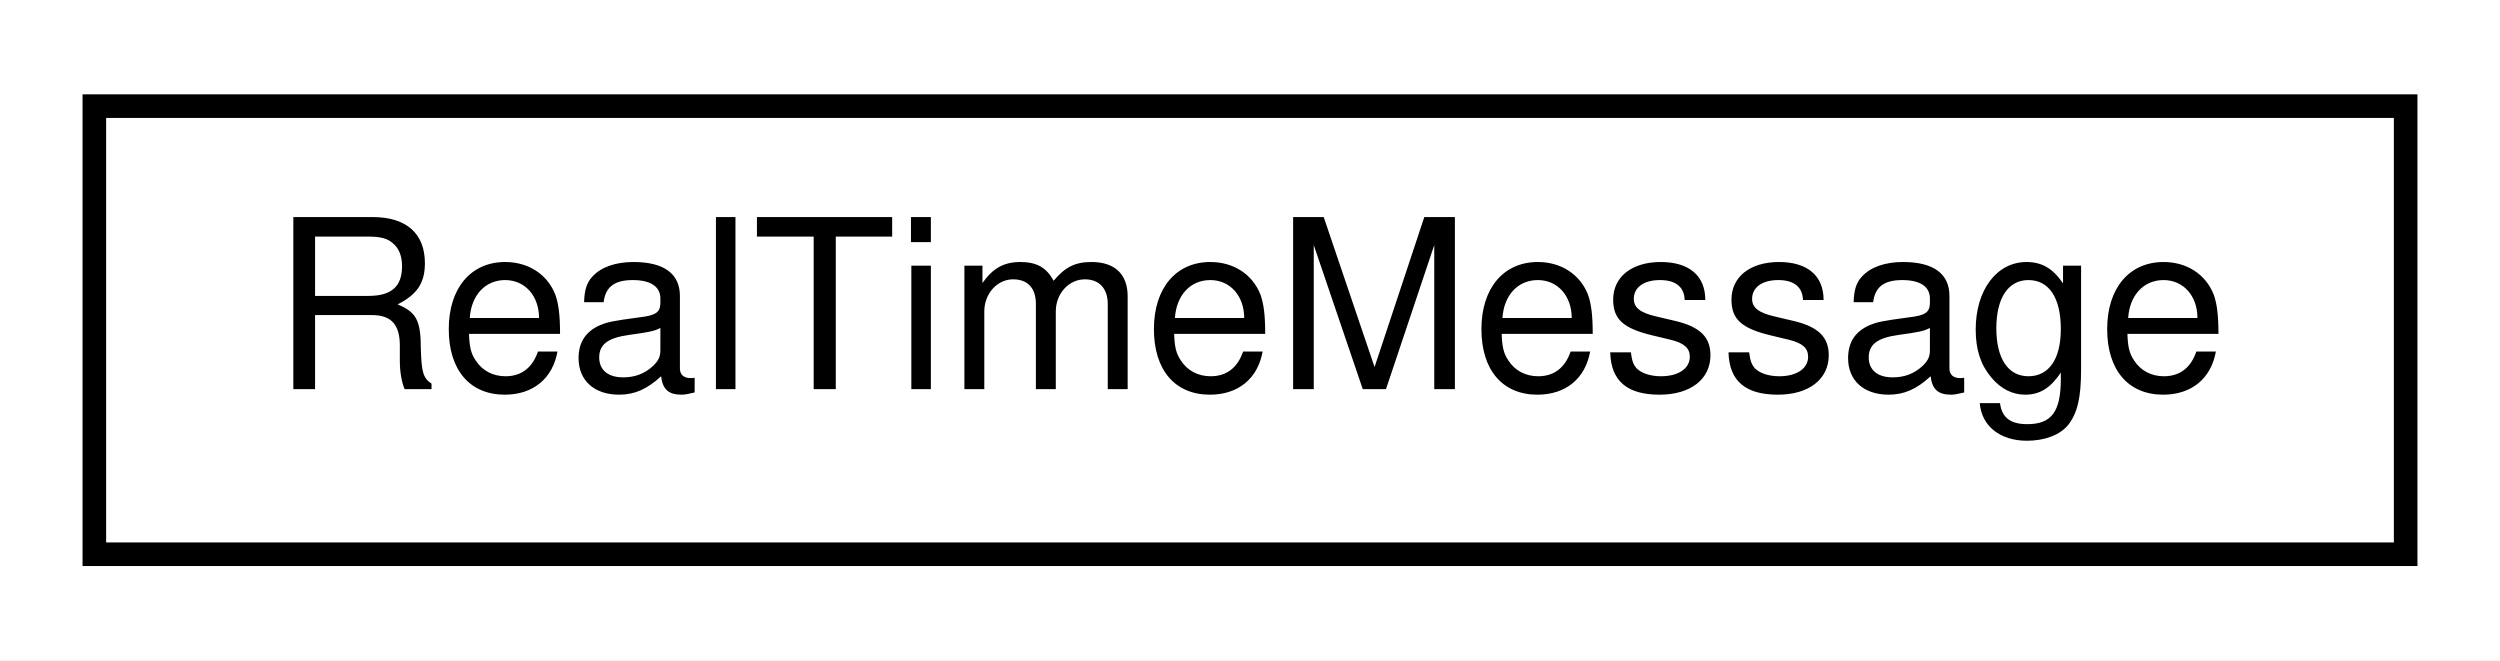
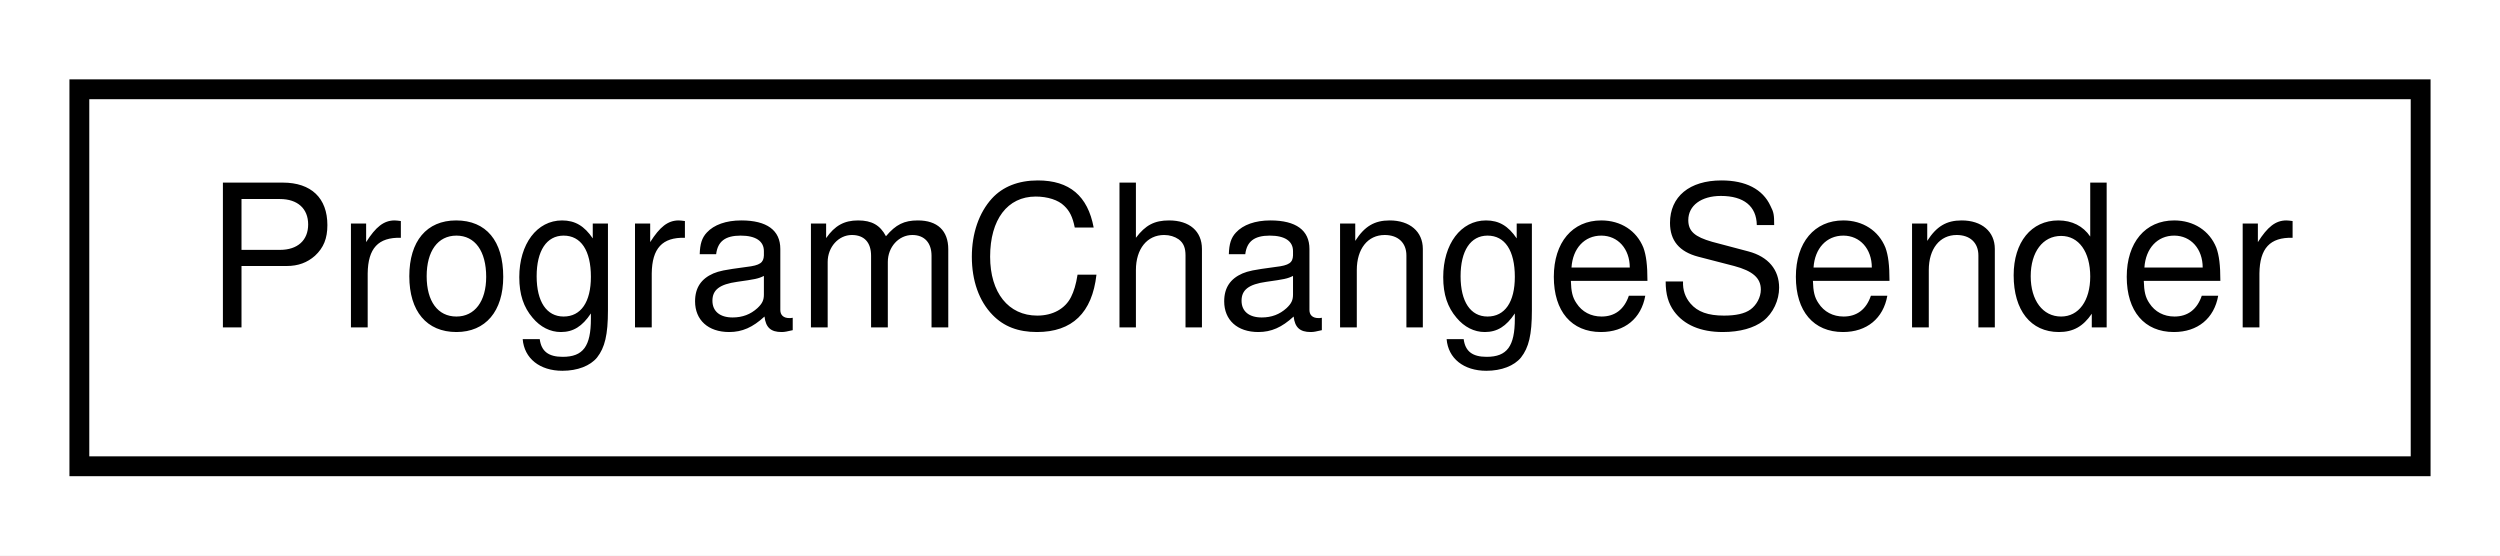
- <svg xmlns="http://www.w3.org/2000/svg" xmlns:xlink="http://www.w3.org/1999/xlink" width="106pt" height="28pt" viewBox="0.00 0.00 106.00 28.00">
+ <svg xmlns="http://www.w3.org/2000/svg" xmlns:xlink="http://www.w3.org/1999/xlink" width="126pt" height="28pt" viewBox="0.00 0.00 126.00 28.00">
  <g id="graph0" class="graph" transform="scale(1 1) rotate(0) translate(4 24)">
-     <polygon fill="#ffffff" stroke="transparent" points="-4,4 -4,-24 102,-24 102,4 -4,4" />
+     <polygon fill="#ffffff" stroke="transparent" points="-4,4 -4,-24 122,-24 122,4 -4,4" />
    <g id="node1" class="node">
      <g id="a_node1">
-         <a xlink:href="d6/d99/structRealTimeMessage.html" target="_top" xlink:title=" ">
-           <polygon fill="#ffffff" stroke="#000000" points="0,-.5 0,-19.5 98,-19.5 98,-.5 0,-.5" />
-           <text text-anchor="middle" x="49" y="-7.5" font-family="Helvetica,sans-Serif" font-size="10.00" fill="#000000">RealTimeMessage</text>
+         <a xlink:href="db/d8b/classProgramChangeSender.html" target="_top" xlink:title=" ">
+           <polygon fill="#ffffff" stroke="#000000" points="0,-.5 0,-19.5 118,-19.5 118,-.5 0,-.5" />
+           <text text-anchor="middle" x="59" y="-7.5" font-family="Helvetica,sans-Serif" font-size="10.00" fill="#000000">ProgramChangeSender</text>
        </a>
      </g>
    </g>
  </g>
</svg>
